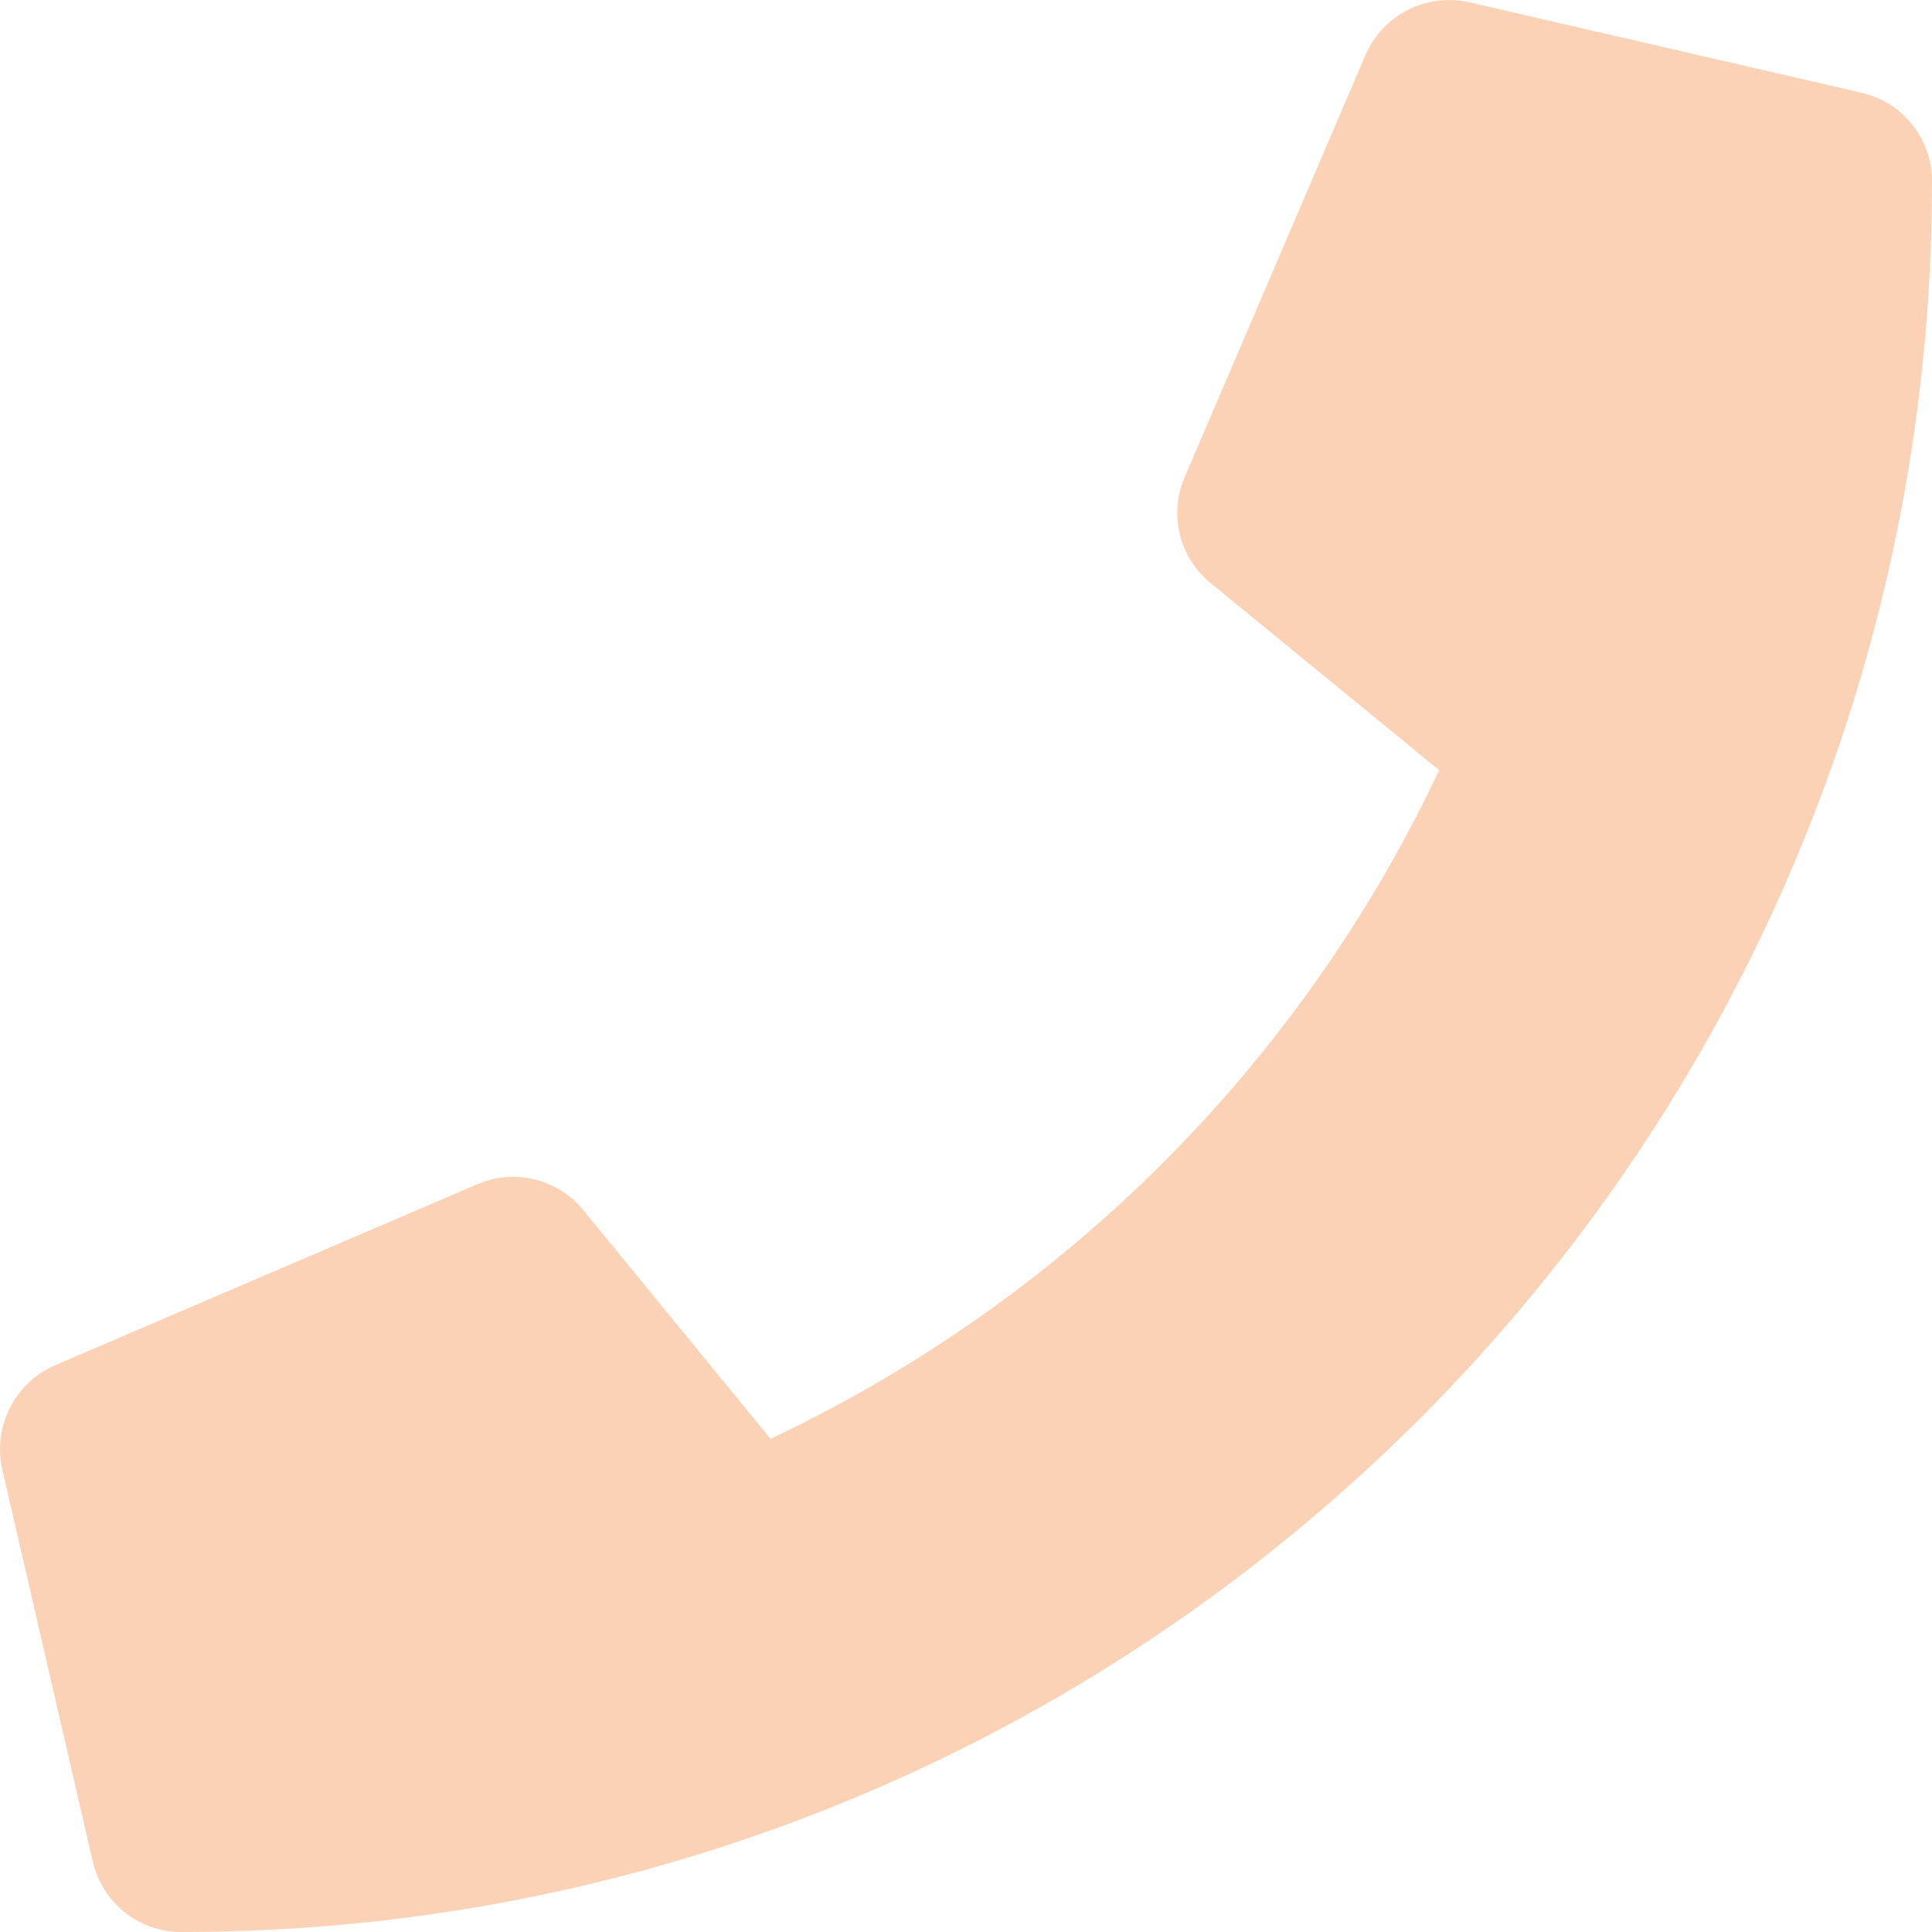
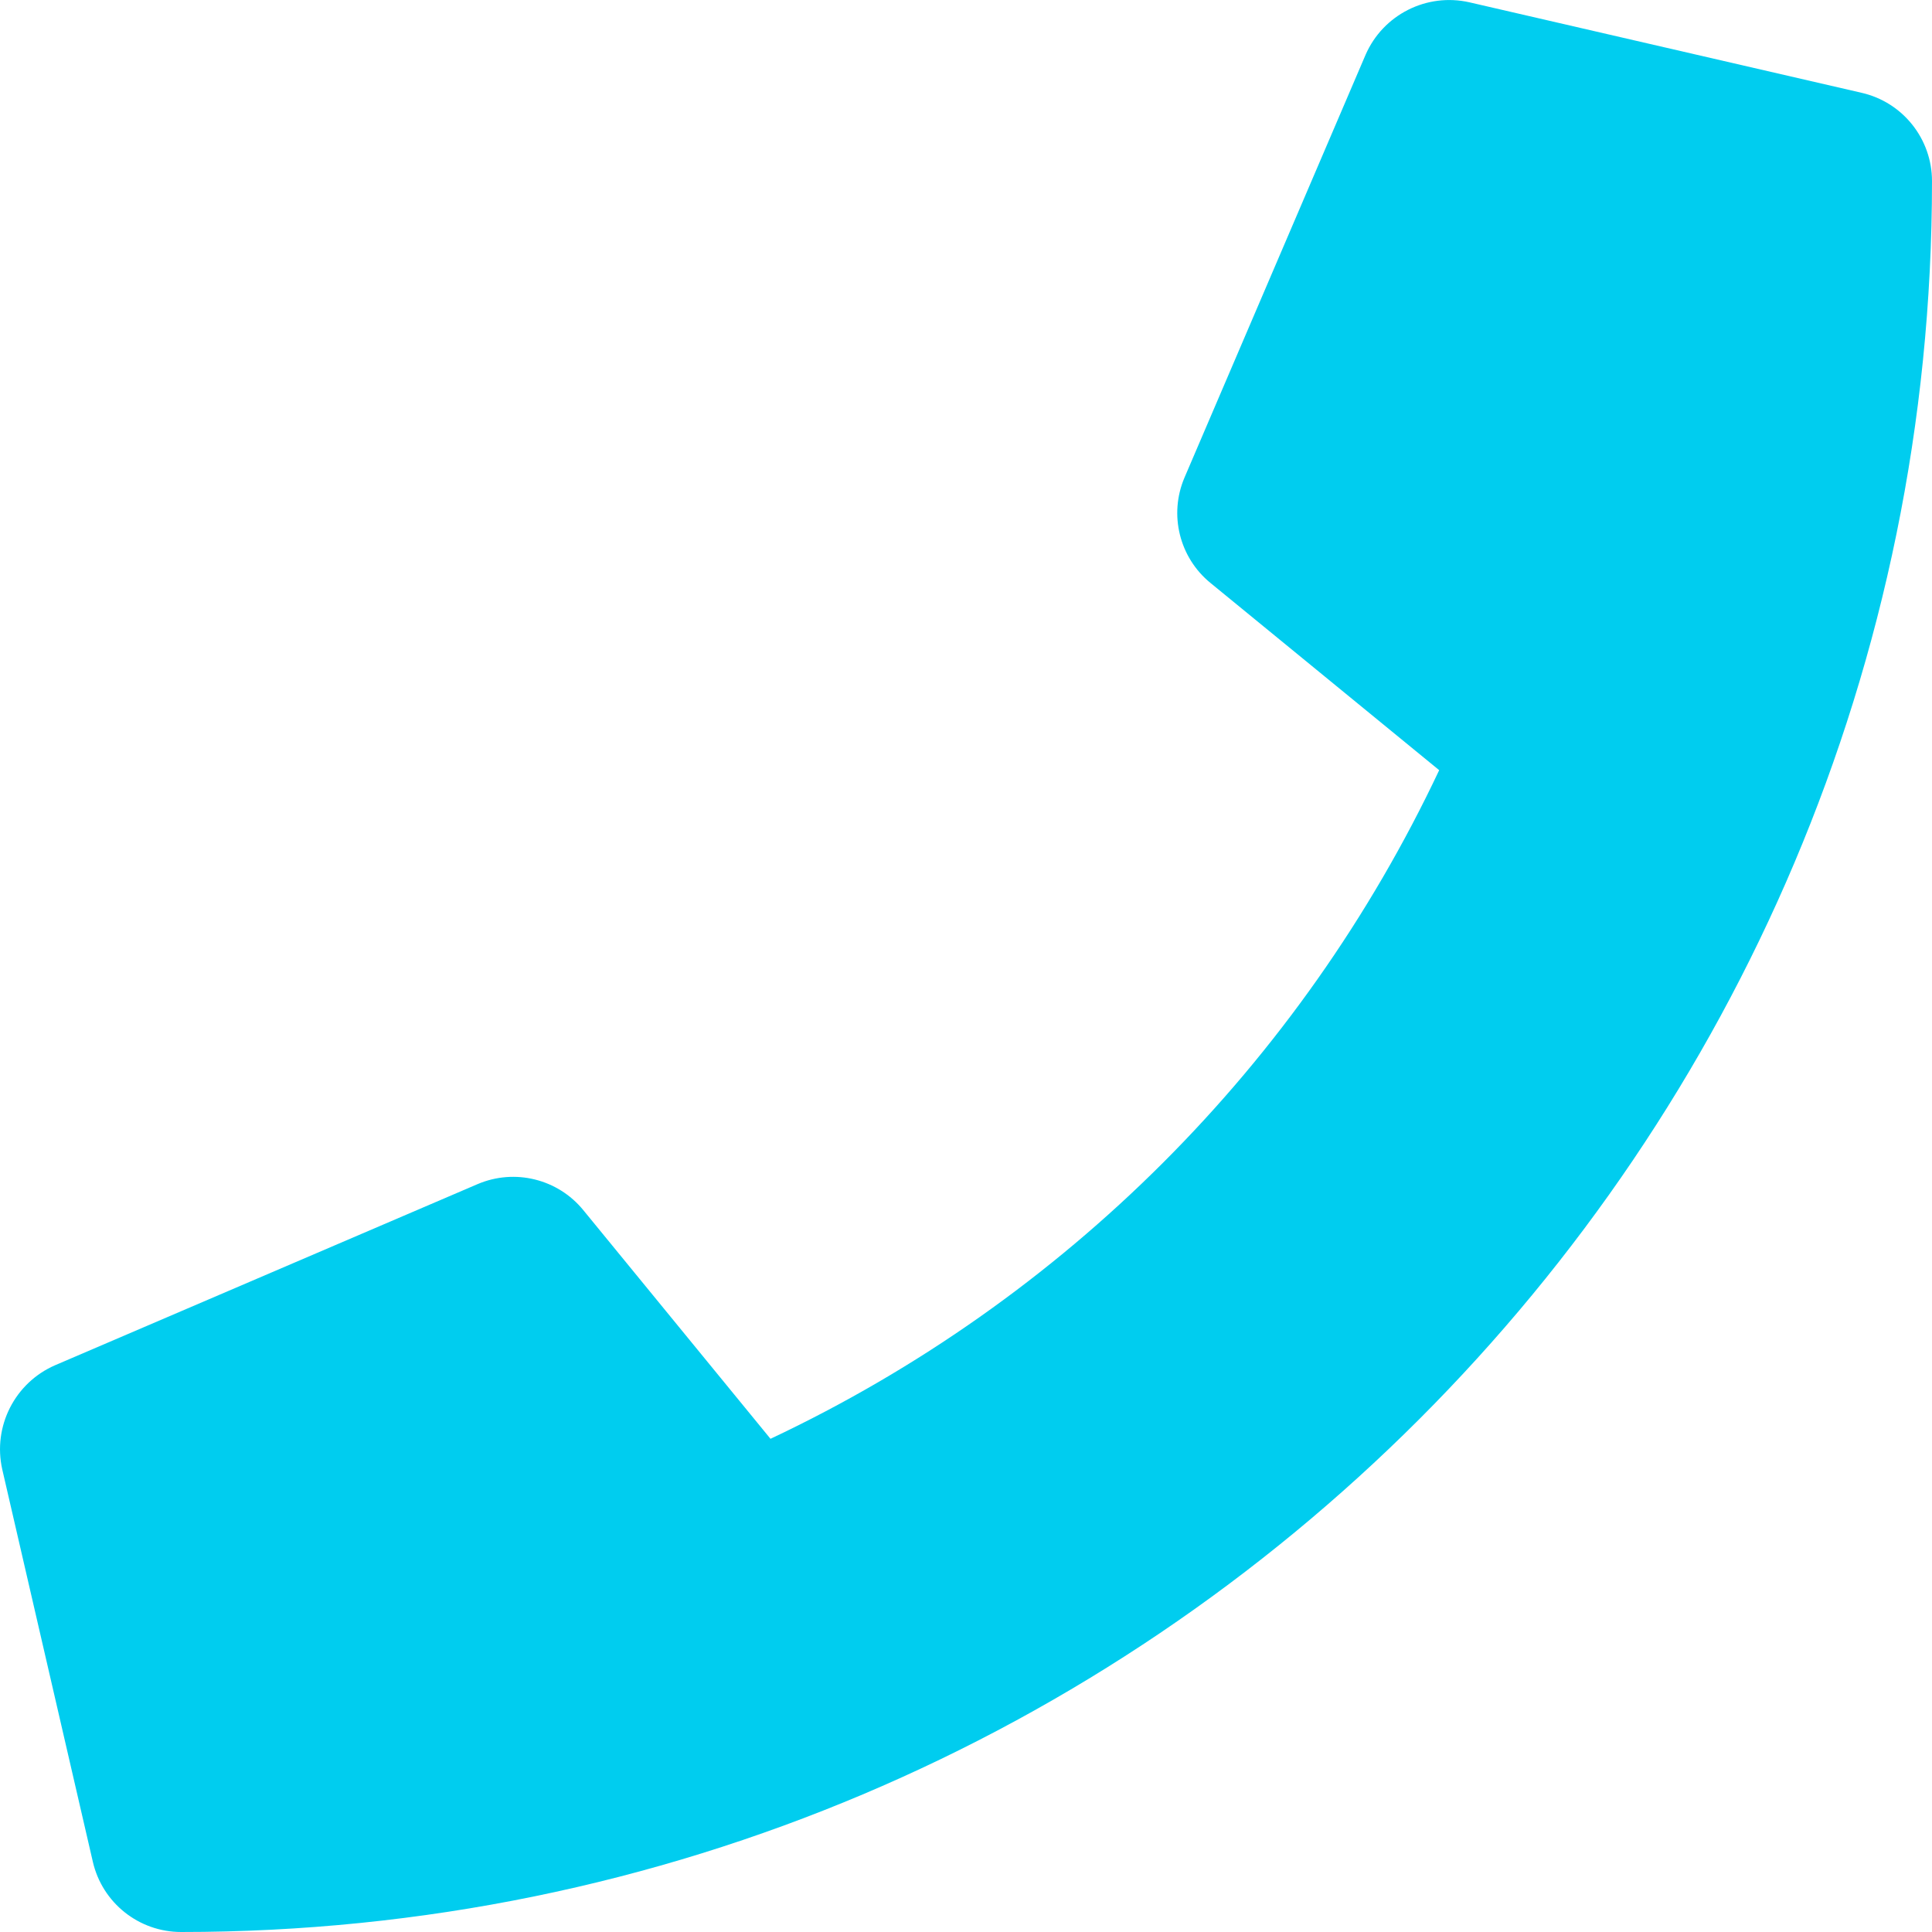
<svg xmlns="http://www.w3.org/2000/svg" width="36" height="36" viewBox="0 0 36 36">
-   <path id="Icon_awesome-phone-alt" data-name="Icon awesome-phone-alt" d="M1.027,25.439,8.9,22.064a1.688,1.688,0,0,1,1.969.485l3.488,4.261A26.062,26.062,0,0,0,26.817,14.351l-4.261-3.488A1.683,1.683,0,0,1,22.071,8.9L25.446,1.02A1.7,1.7,0,0,1,27.38.043L34.692,1.73A1.688,1.688,0,0,1,36,3.375,32.622,32.622,0,0,1,3.375,36a1.688,1.688,0,0,1-1.645-1.308L.042,27.38a1.708,1.708,0,0,1,.985-1.941Z" transform="translate(0 0)" fill="#fbd2b6" />
+   <path id="Icon_awesome-phone-alt" data-name="Icon awesome-phone-alt" d="M1.027,25.439,8.9,22.064a1.688,1.688,0,0,1,1.969.485l3.488,4.261A26.062,26.062,0,0,0,26.817,14.351l-4.261-3.488A1.683,1.683,0,0,1,22.071,8.9L25.446,1.02A1.7,1.7,0,0,1,27.38.043L34.692,1.73A1.688,1.688,0,0,1,36,3.375,32.622,32.622,0,0,1,3.375,36a1.688,1.688,0,0,1-1.645-1.308L.042,27.38a1.708,1.708,0,0,1,.985-1.941Z" transform="translate(0 0)" fill="#00cdef" />
</svg>
